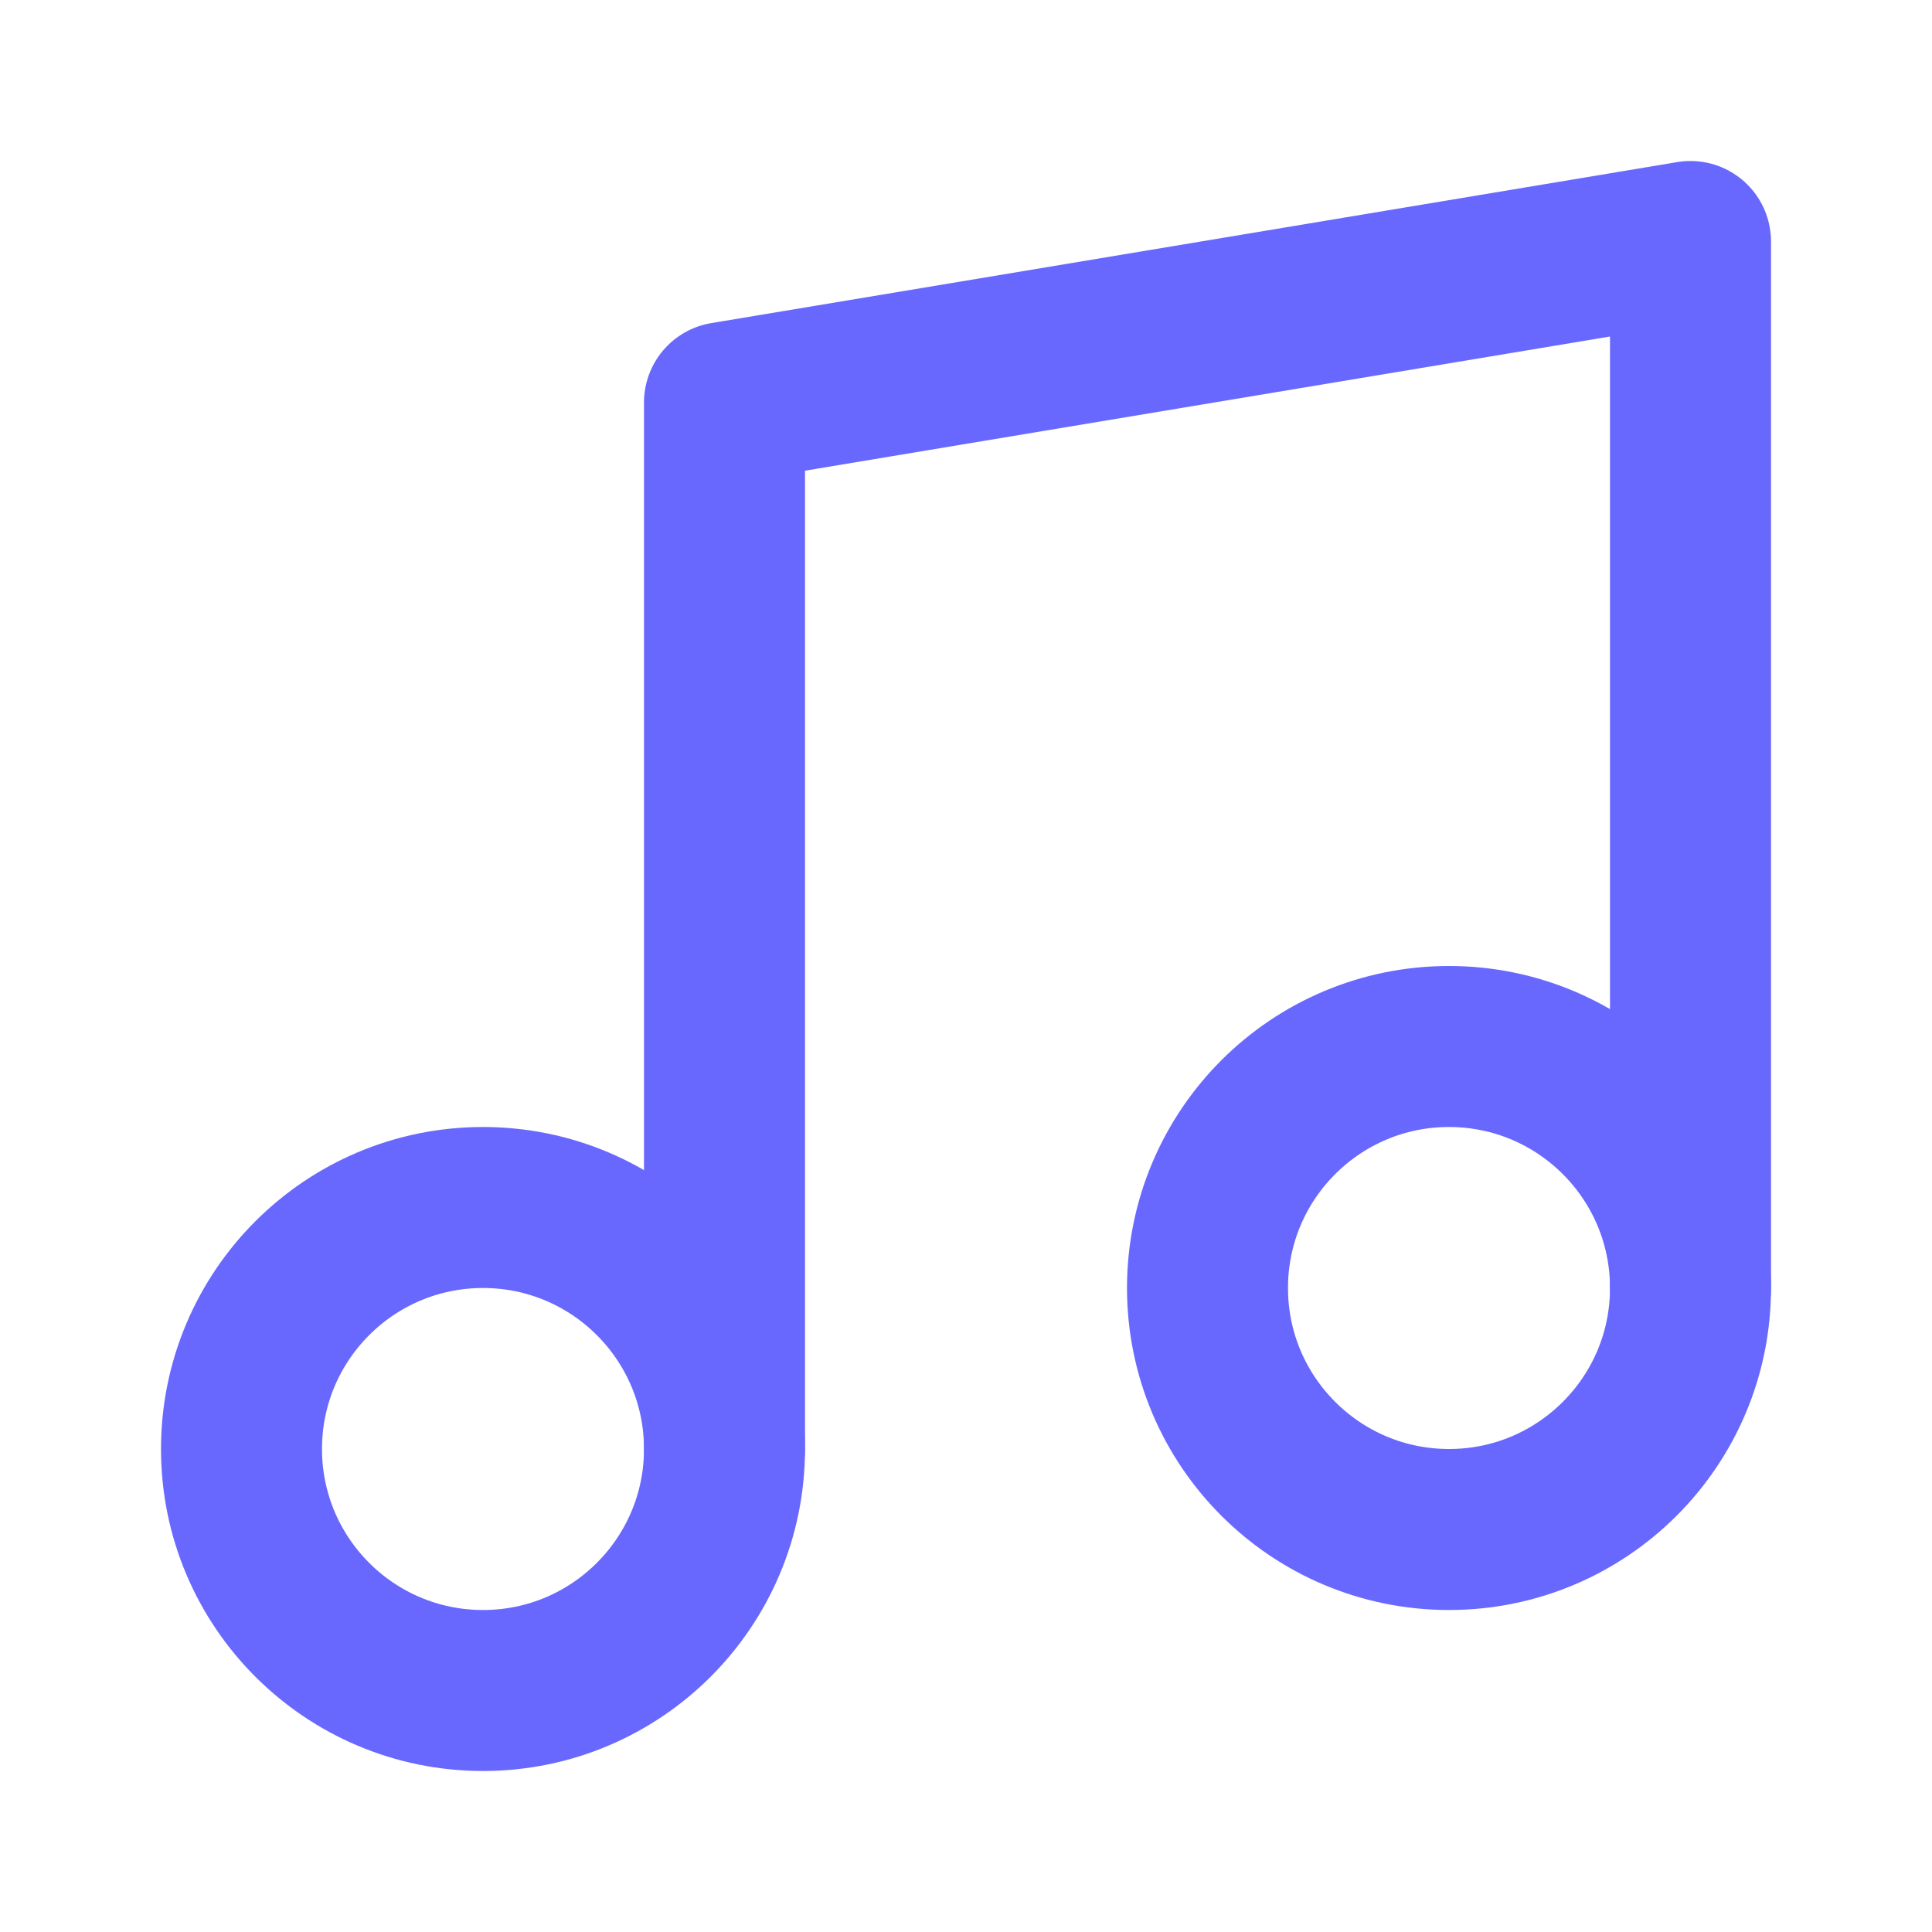
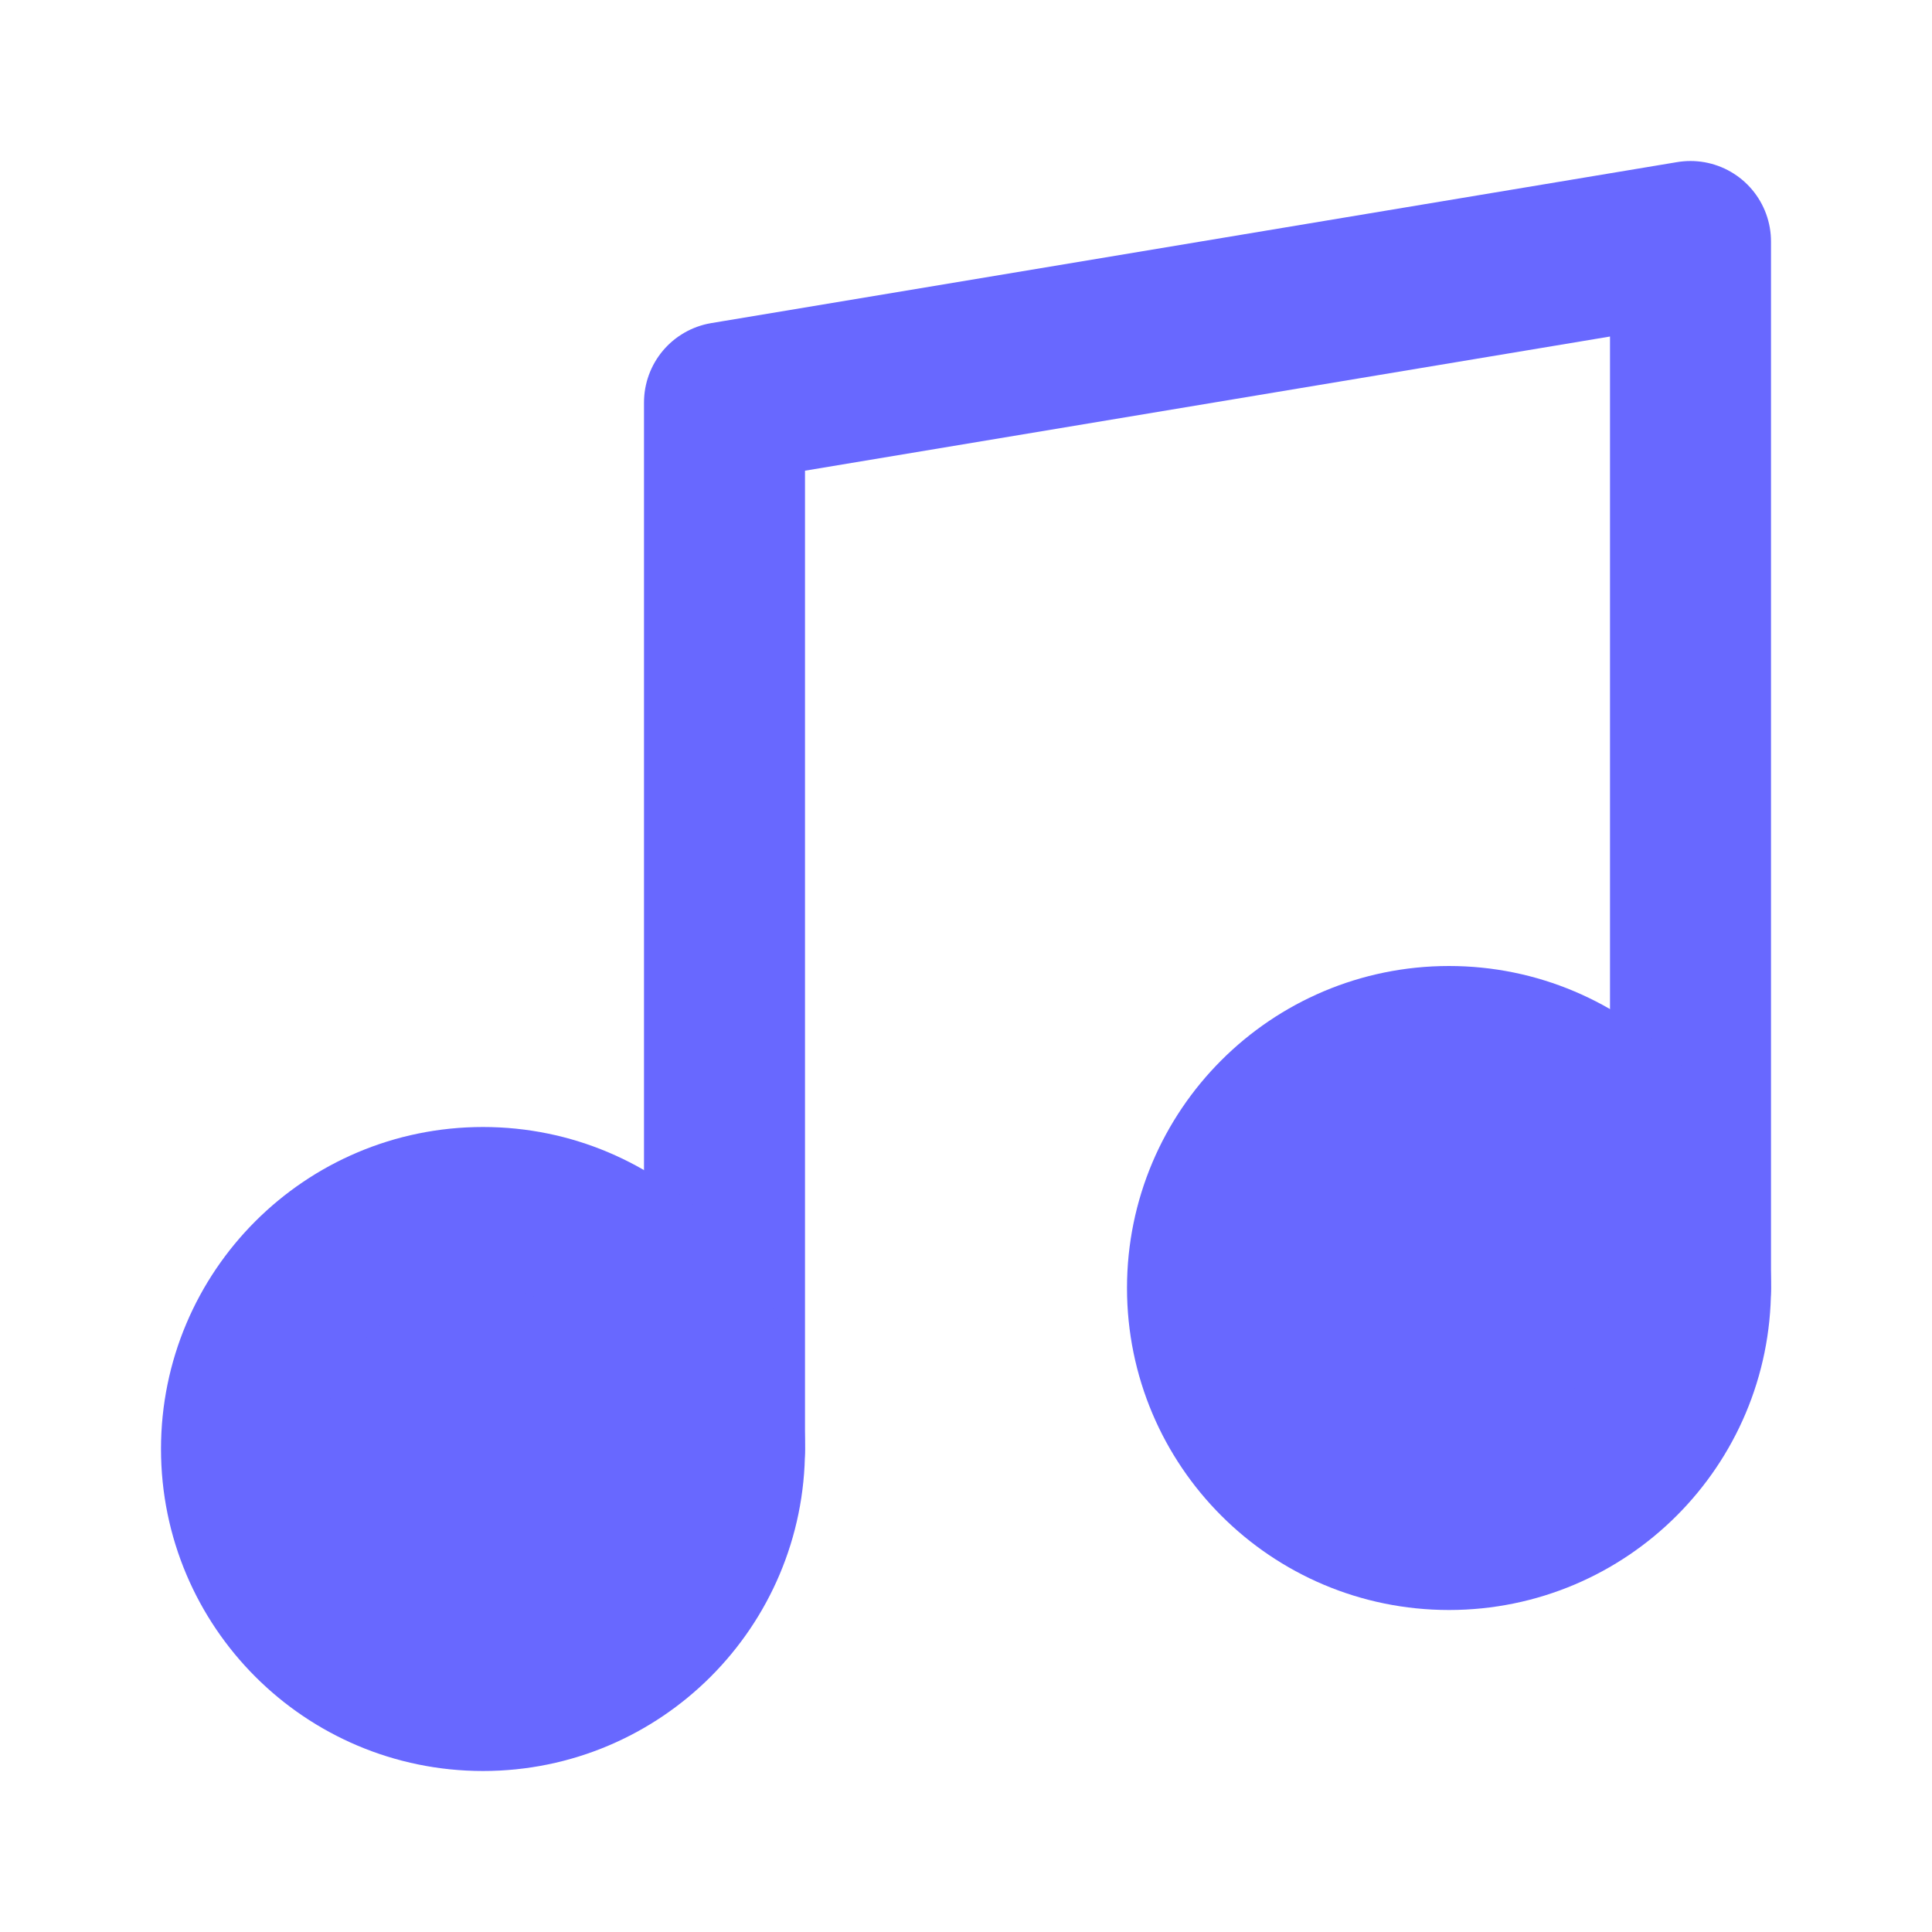
<svg xmlns="http://www.w3.org/2000/svg" width="24" height="24" viewBox="0 0 24 24" fill="none" stroke="#6868FF" stroke-width="2" stroke-linecap="round" stroke-linejoin="round" class="feather feather-music">
  <path d="M9 18V5l12-2v13" />
-   <circle cx="6" cy="18" r="3" />
-   <circle cx="18" cy="16" r="3" />
+   <circle cx="6" cy="18" r="3" fill="#6868FF" />
+   <circle cx="18" cy="16" r="3" fill="#6868FF" />
</svg>
